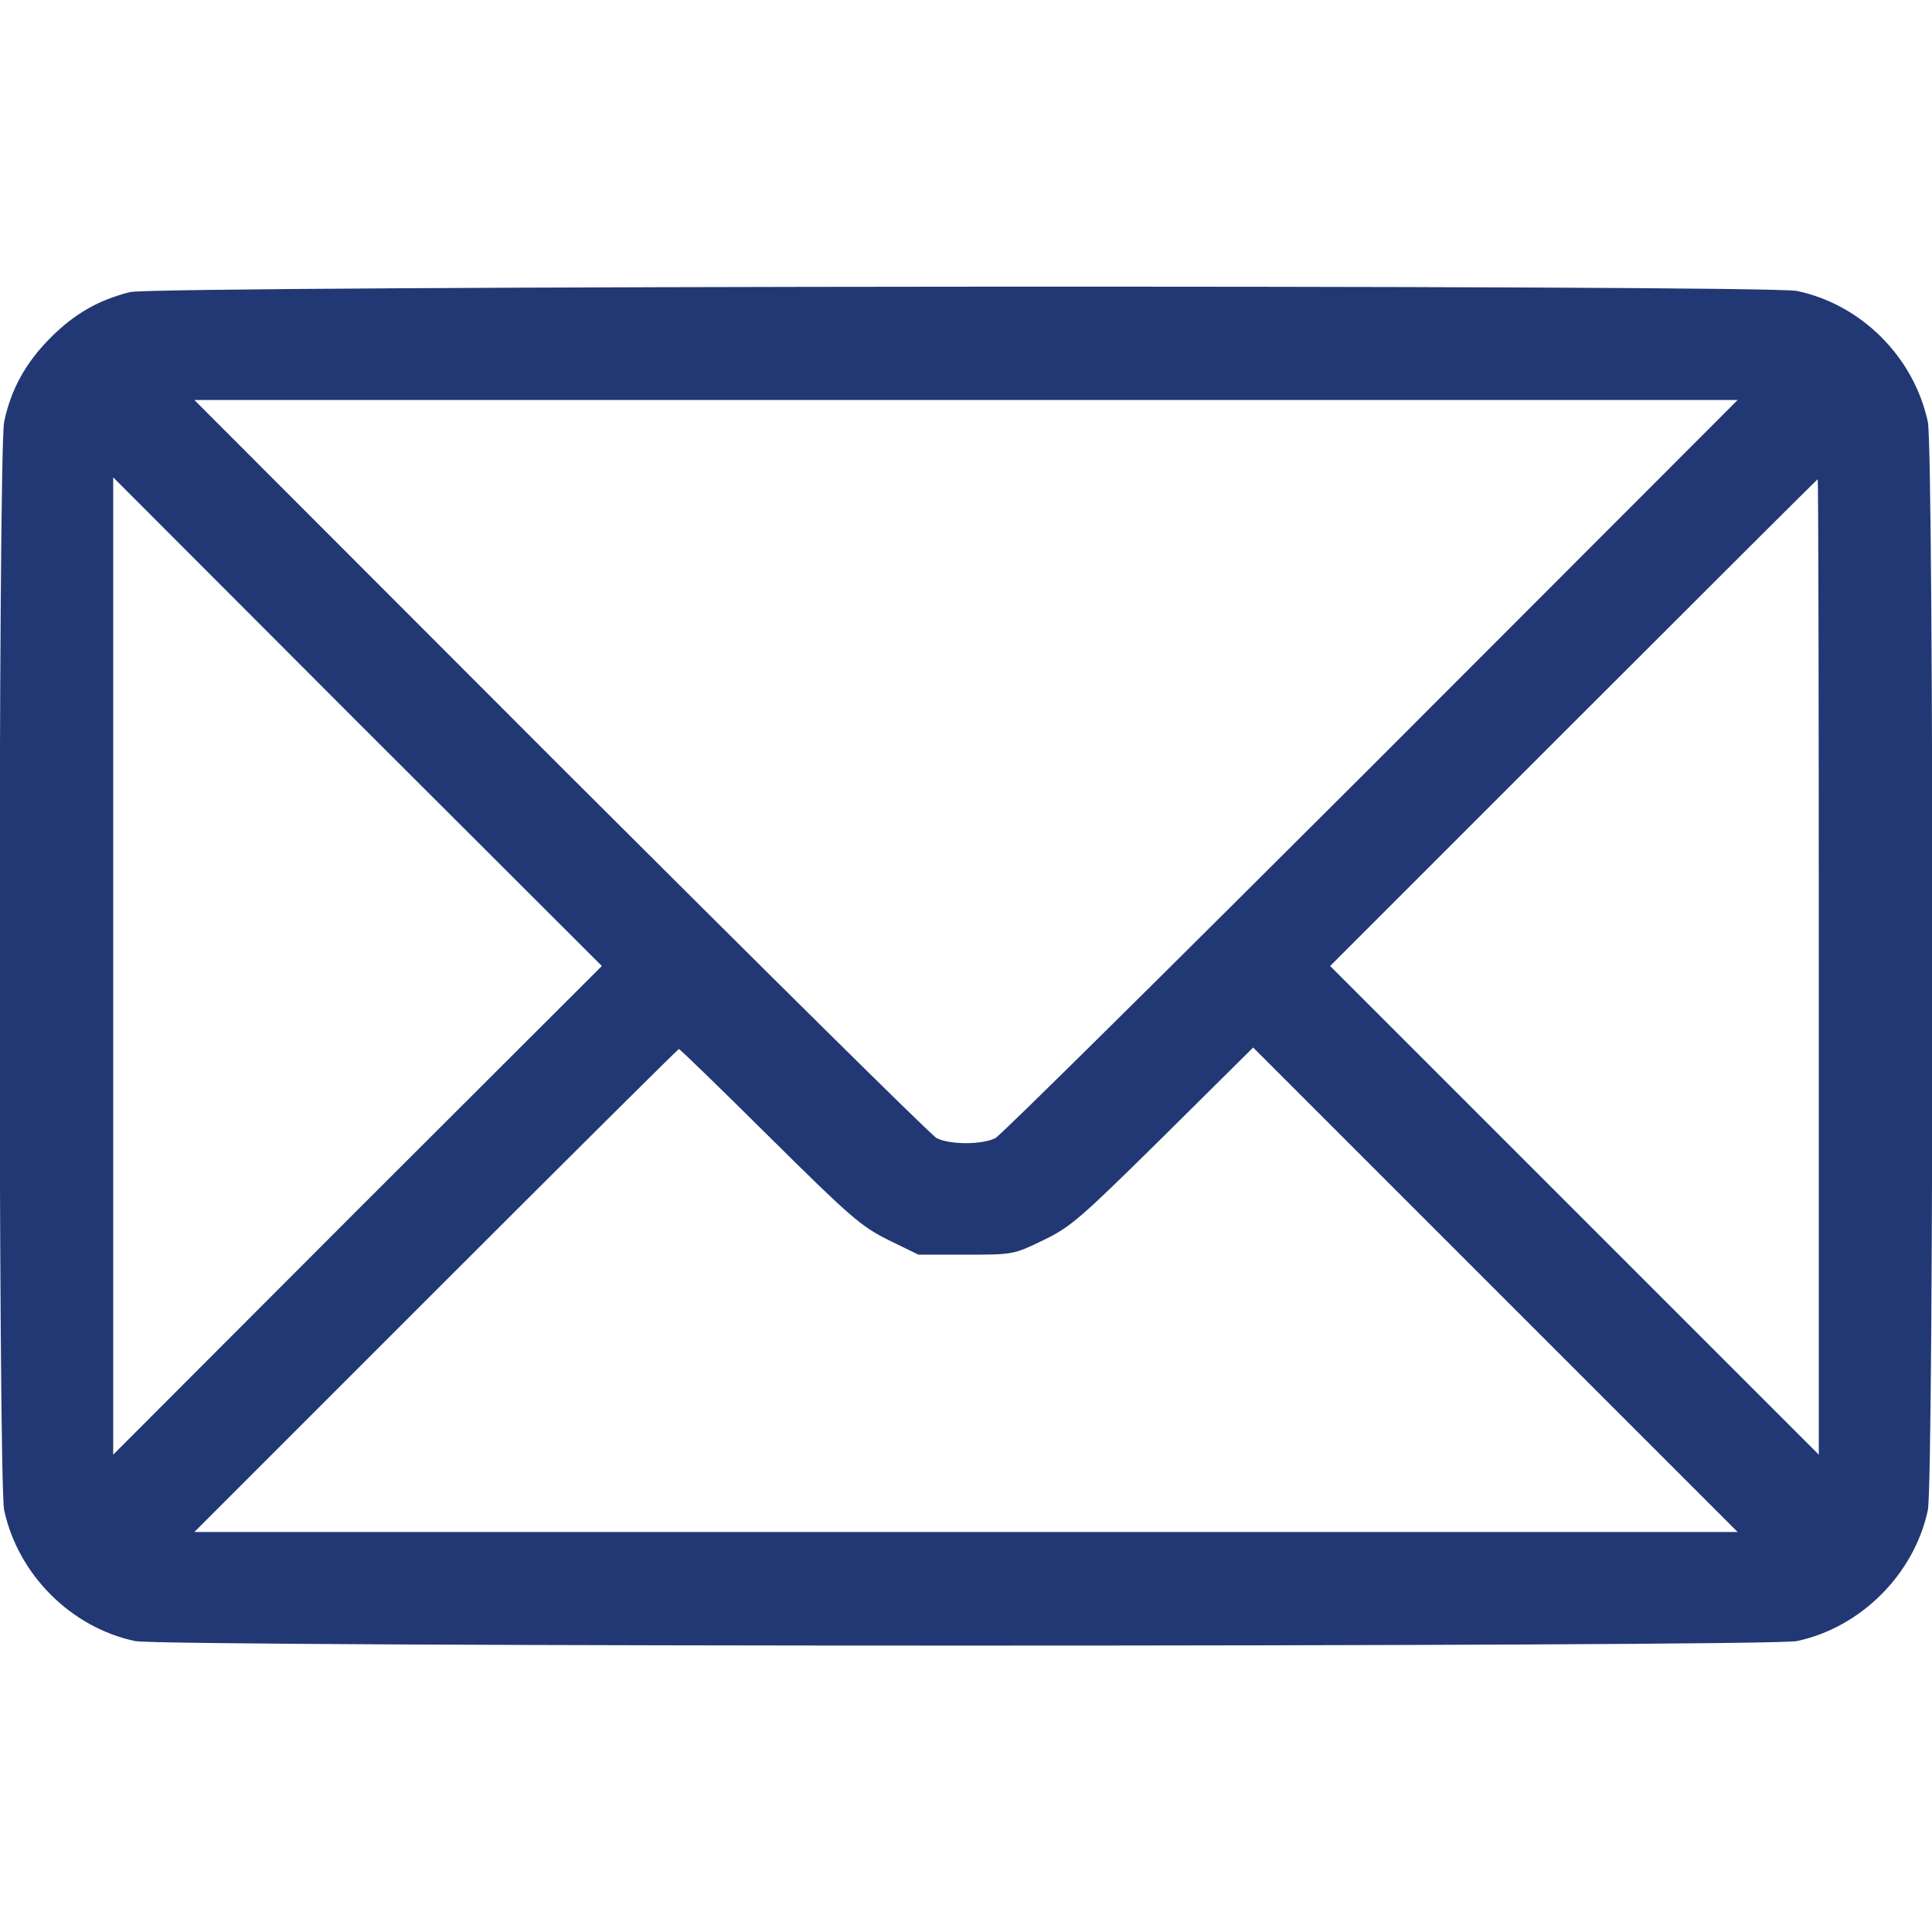
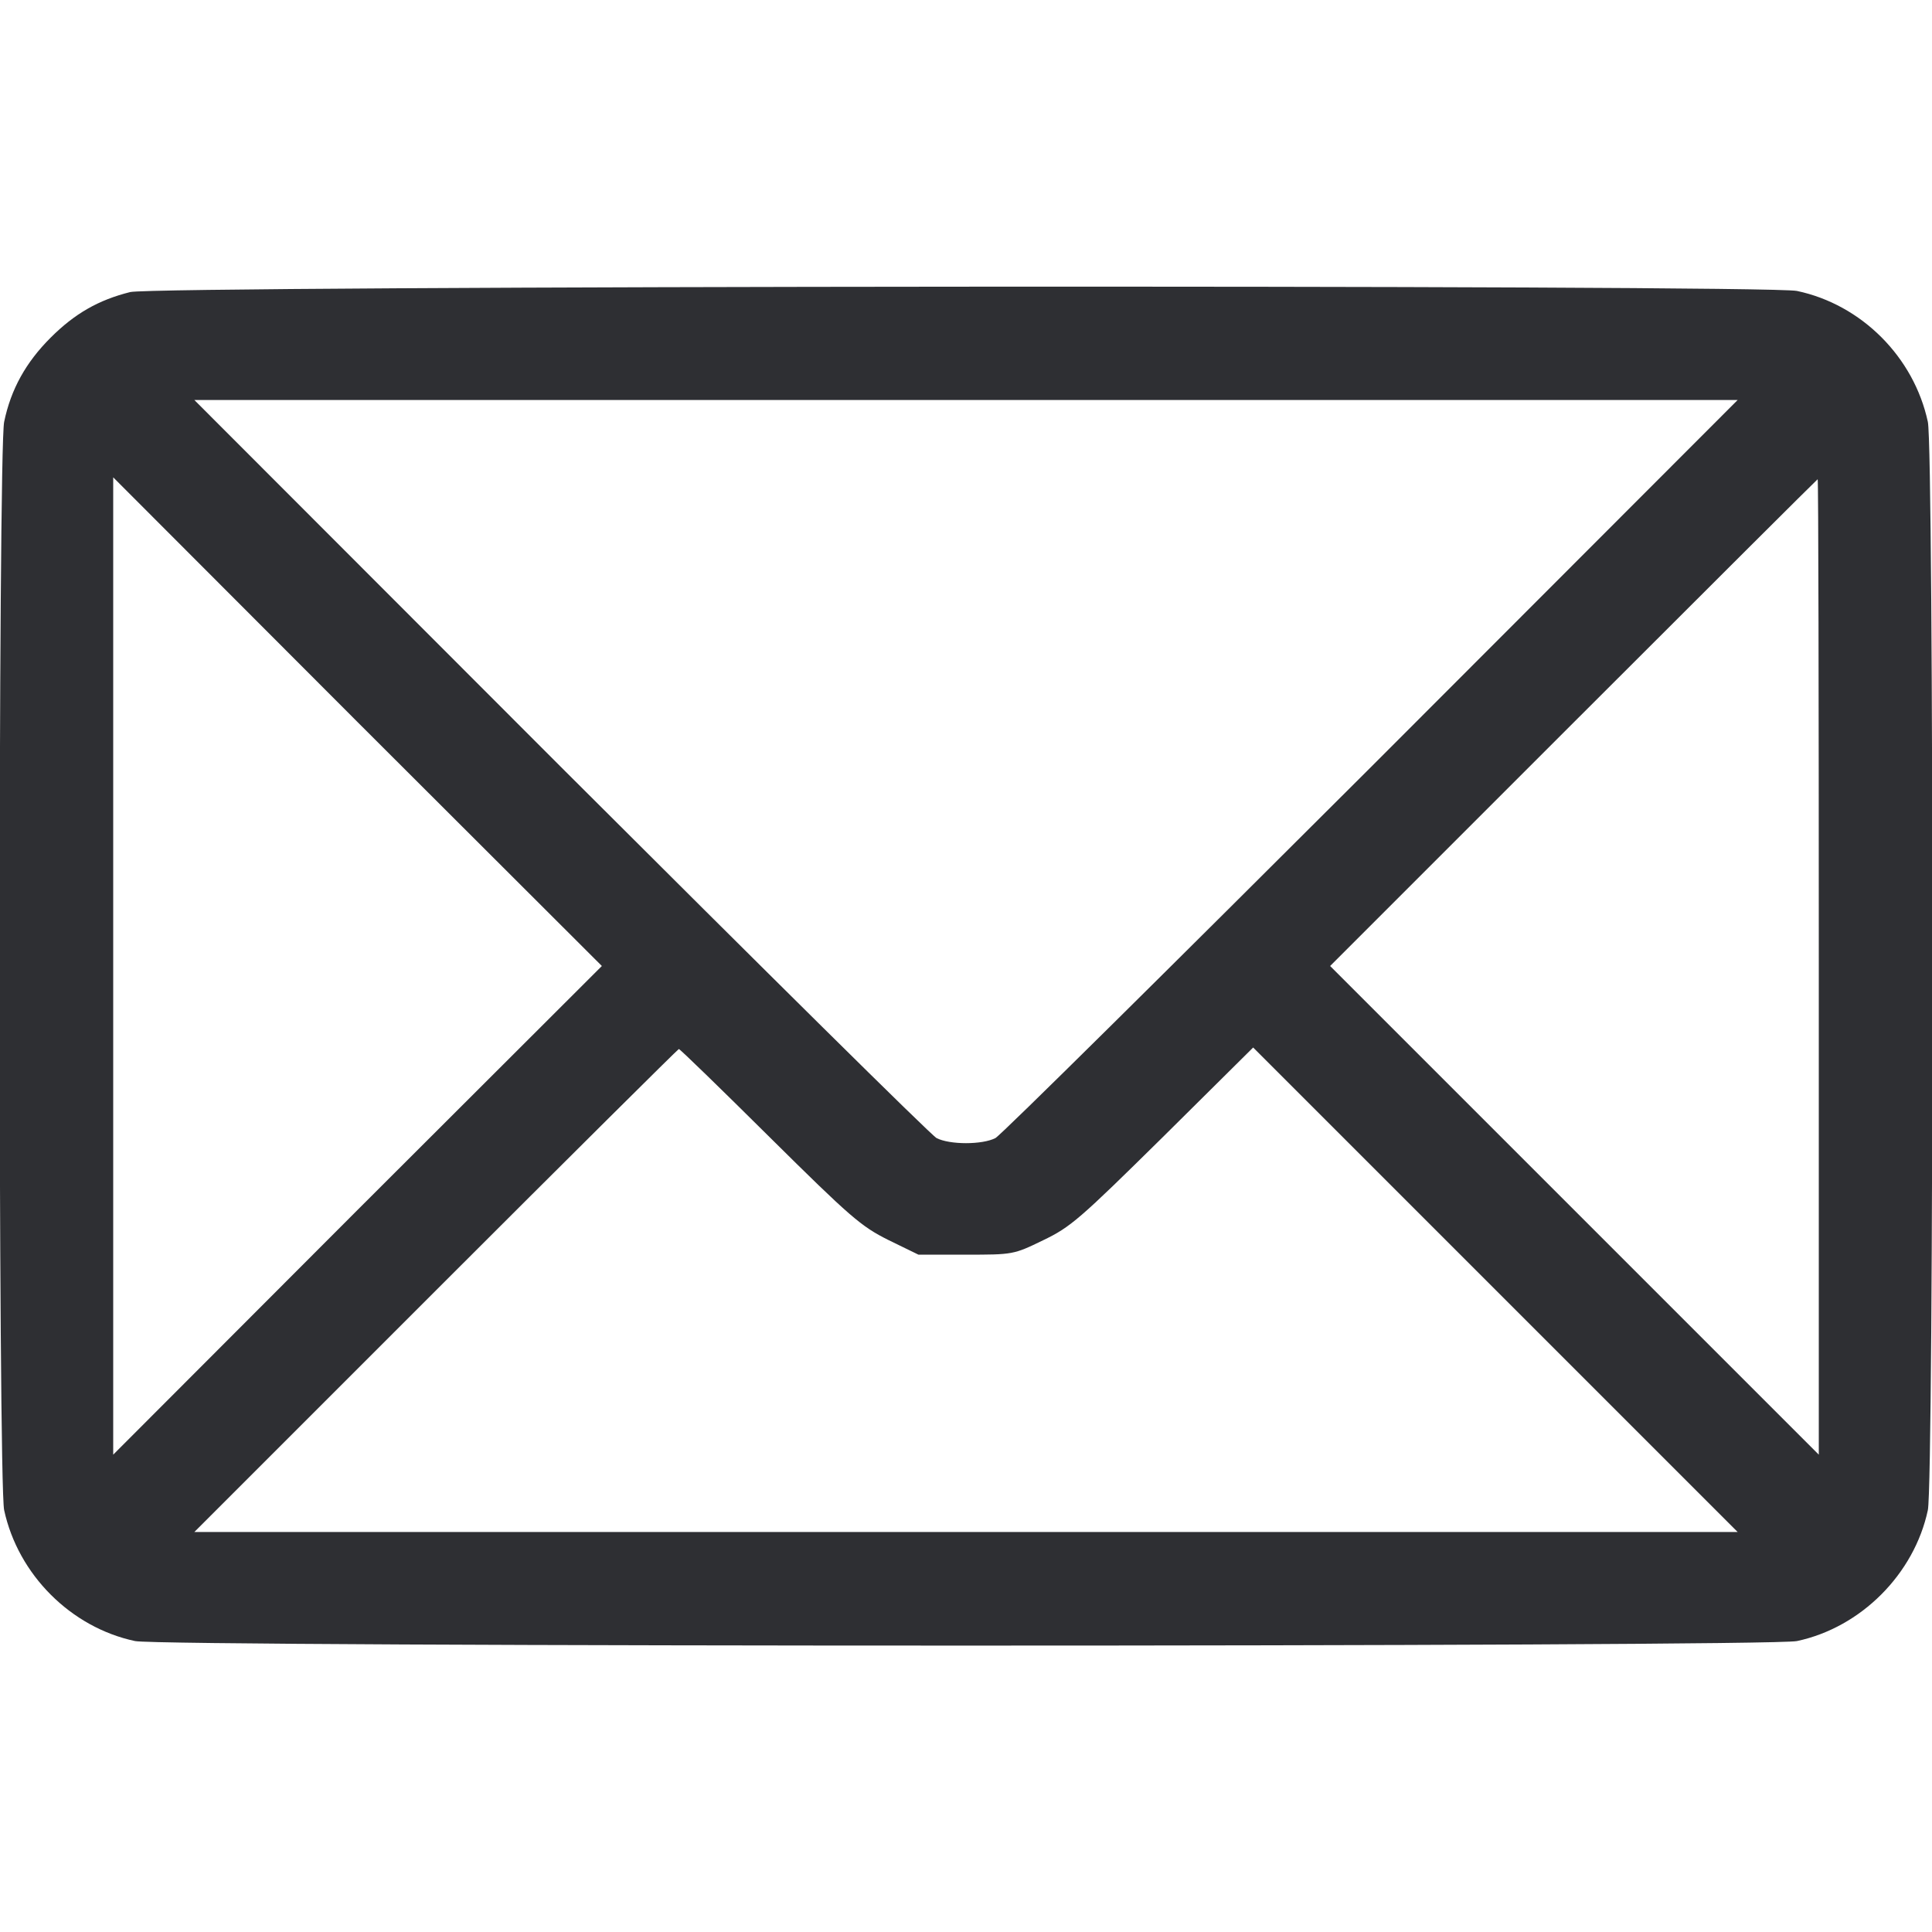
<svg xmlns="http://www.w3.org/2000/svg" version="1.0" width="512pt" height="512pt" viewBox="0 0 512 512" preserveAspectRatio="xMidYMid meet">
-   <g transform="translate(0,512) scale(0.1,-0.1)" fill="#223874" stroke="none">
+   <g transform="translate(0,512) scale(0.1,-0.1)" fill="#2E2F33" stroke="none">
    <path d="M345 4346 c-84 -21 -147 -57 -211 -121 -65 -65 -105 -136 -123 -223 -16 -76 -16 -2810 0 -2884 37 -171 177 -311 347 -347 75 -16 4329 -16 4404 0 170 36 311 178 347 347 16 76 16 2810 0 2884 -37 172 -176 311 -347 347 -81 17 -4349 14 -4417 -3z m3290 -1257 c-534 -533 -982 -977 -997 -985 -35 -18 -121 -18 -156 0 -15 8 -463 452 -997 985 l-970 971 2045 0 2045 0 -970 -971z m-2688 -1176 l-647 -648 0 1295 0 1295 647 -648 648 -647 -648 -647z m3873 645 l0 -1293 -647 647 -648 648 645 645 c355 355 646 645 647 645 2 0 3 -582 3 -1292z m-2781 -451 c215 -213 243 -237 315 -273 l80 -39 125 0 c125 0 127 0 205 38 73 35 96 55 318 274 l239 237 642 -642 642 -642 -2045 0 -2045 0 640 640 c352 352 642 640 644 640 3 0 111 -105 240 -233z" />
  </g>
</svg>
